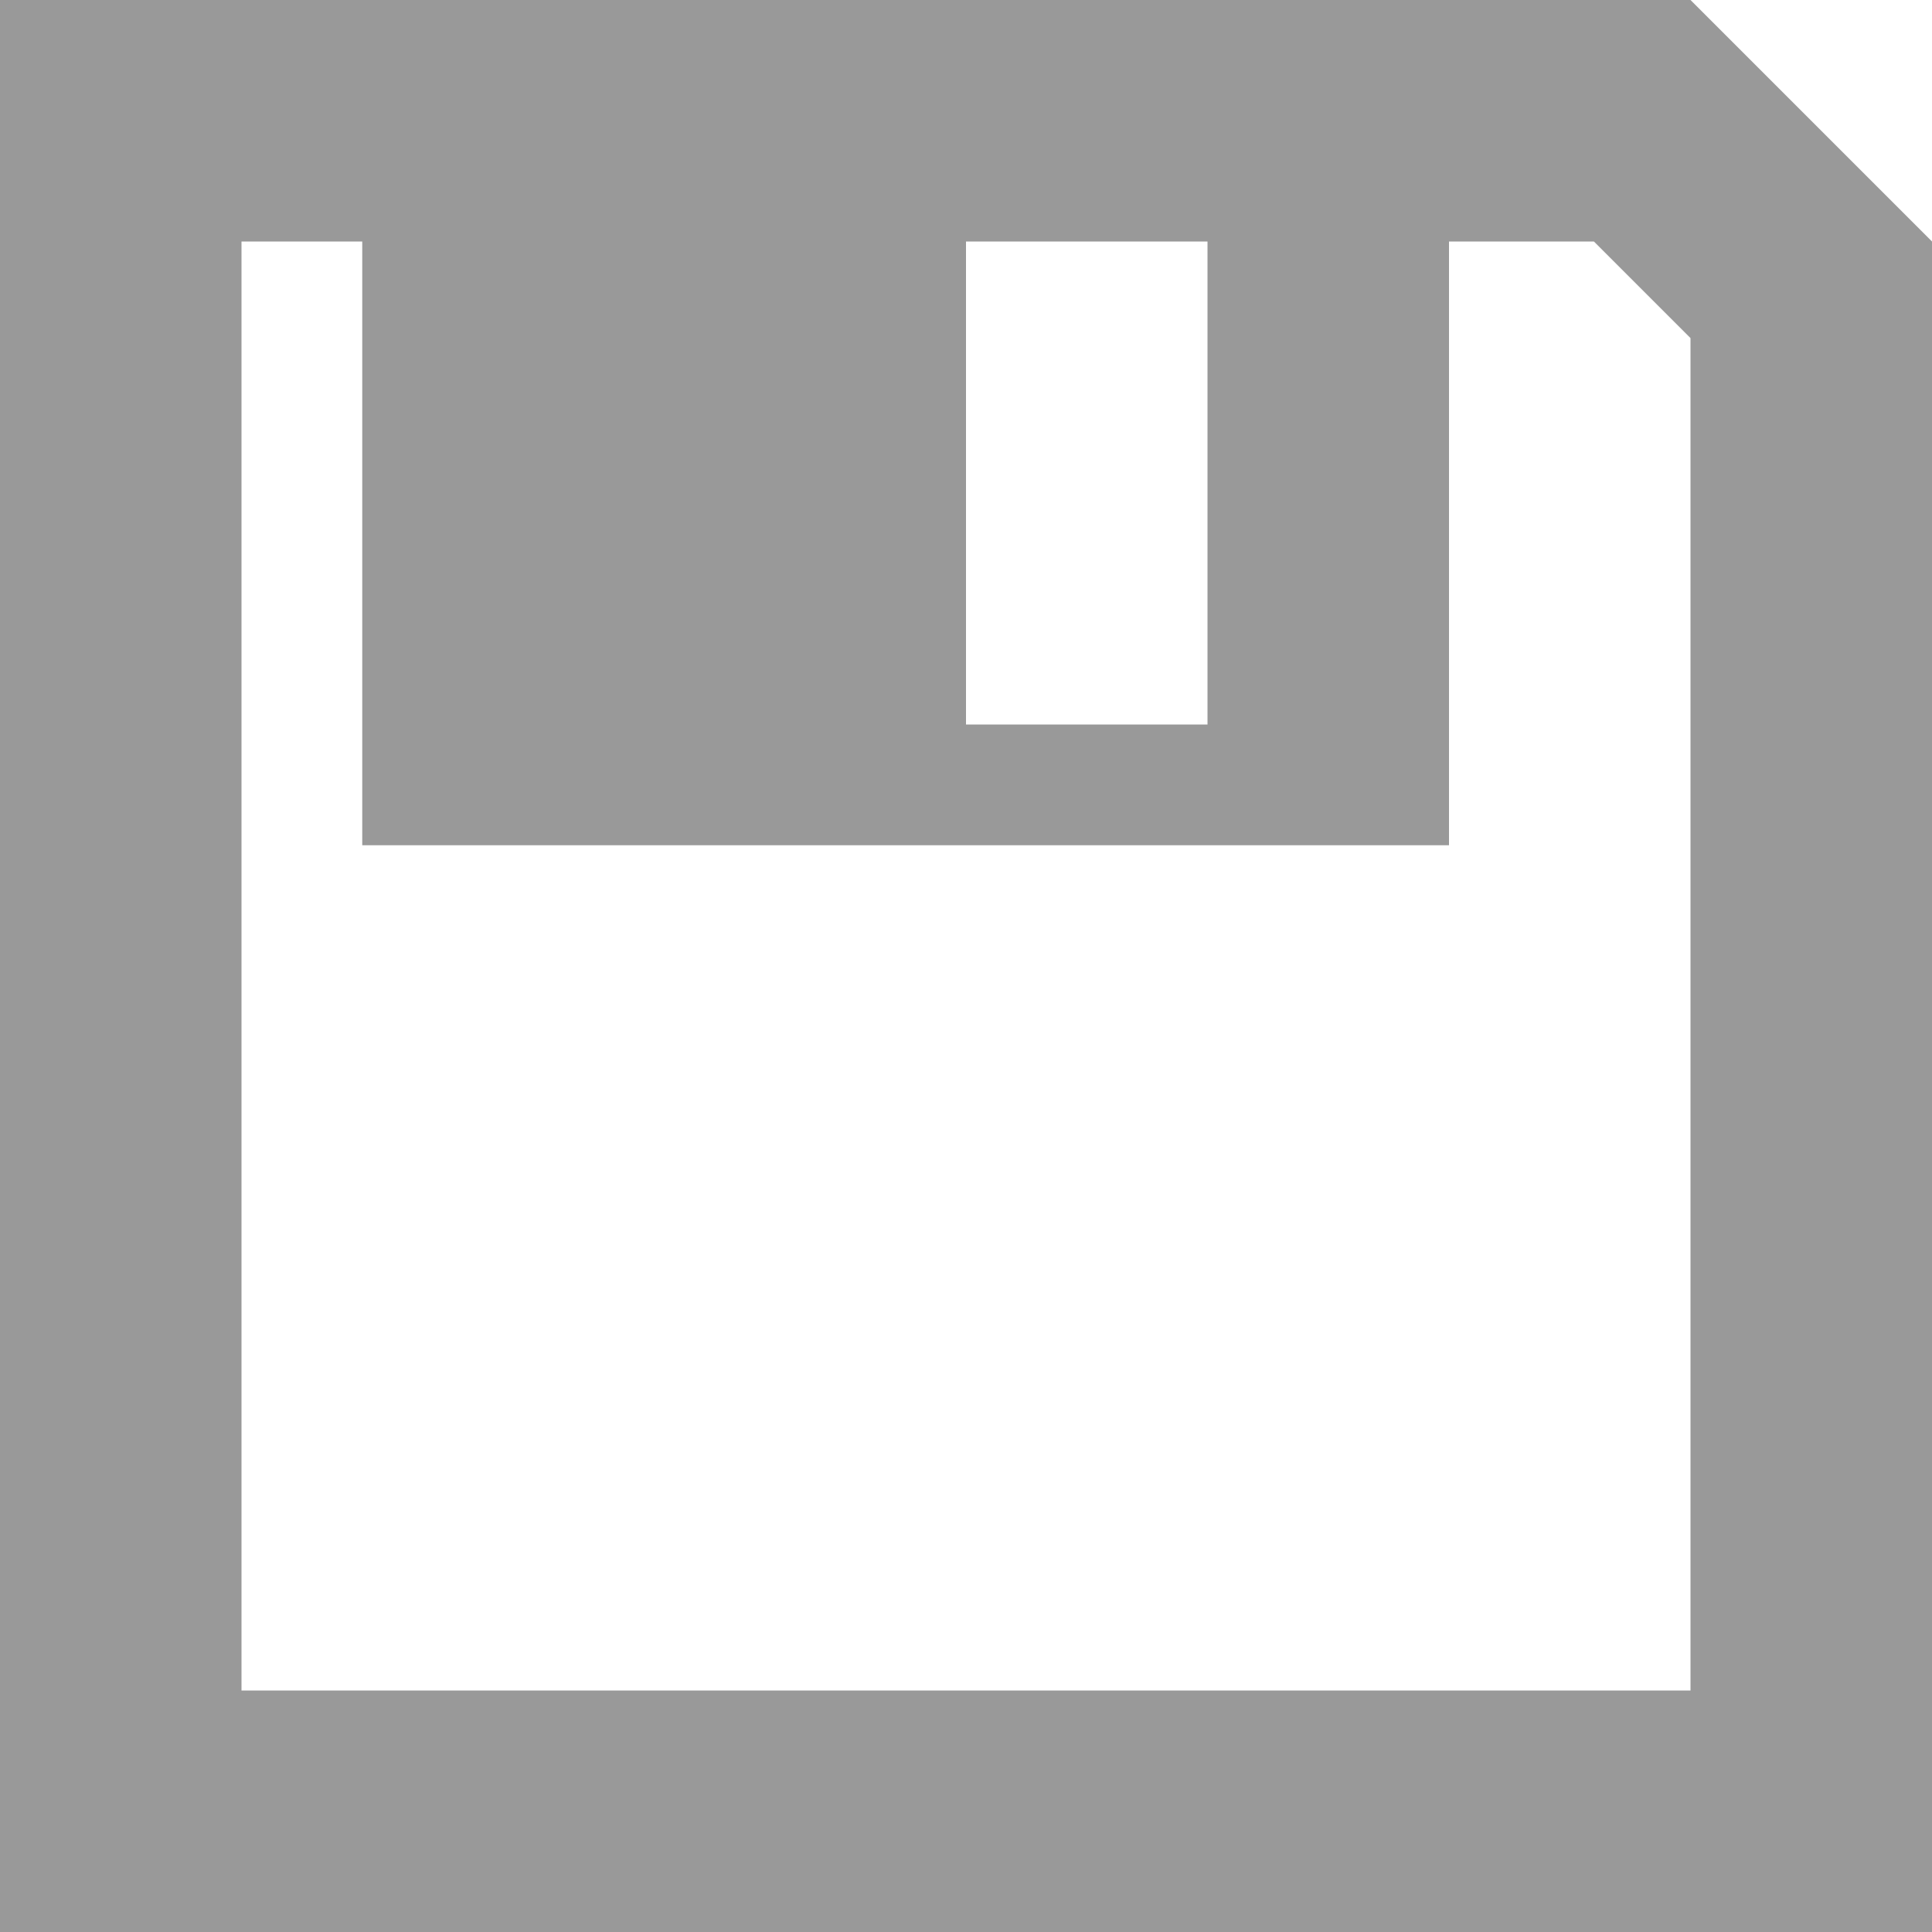
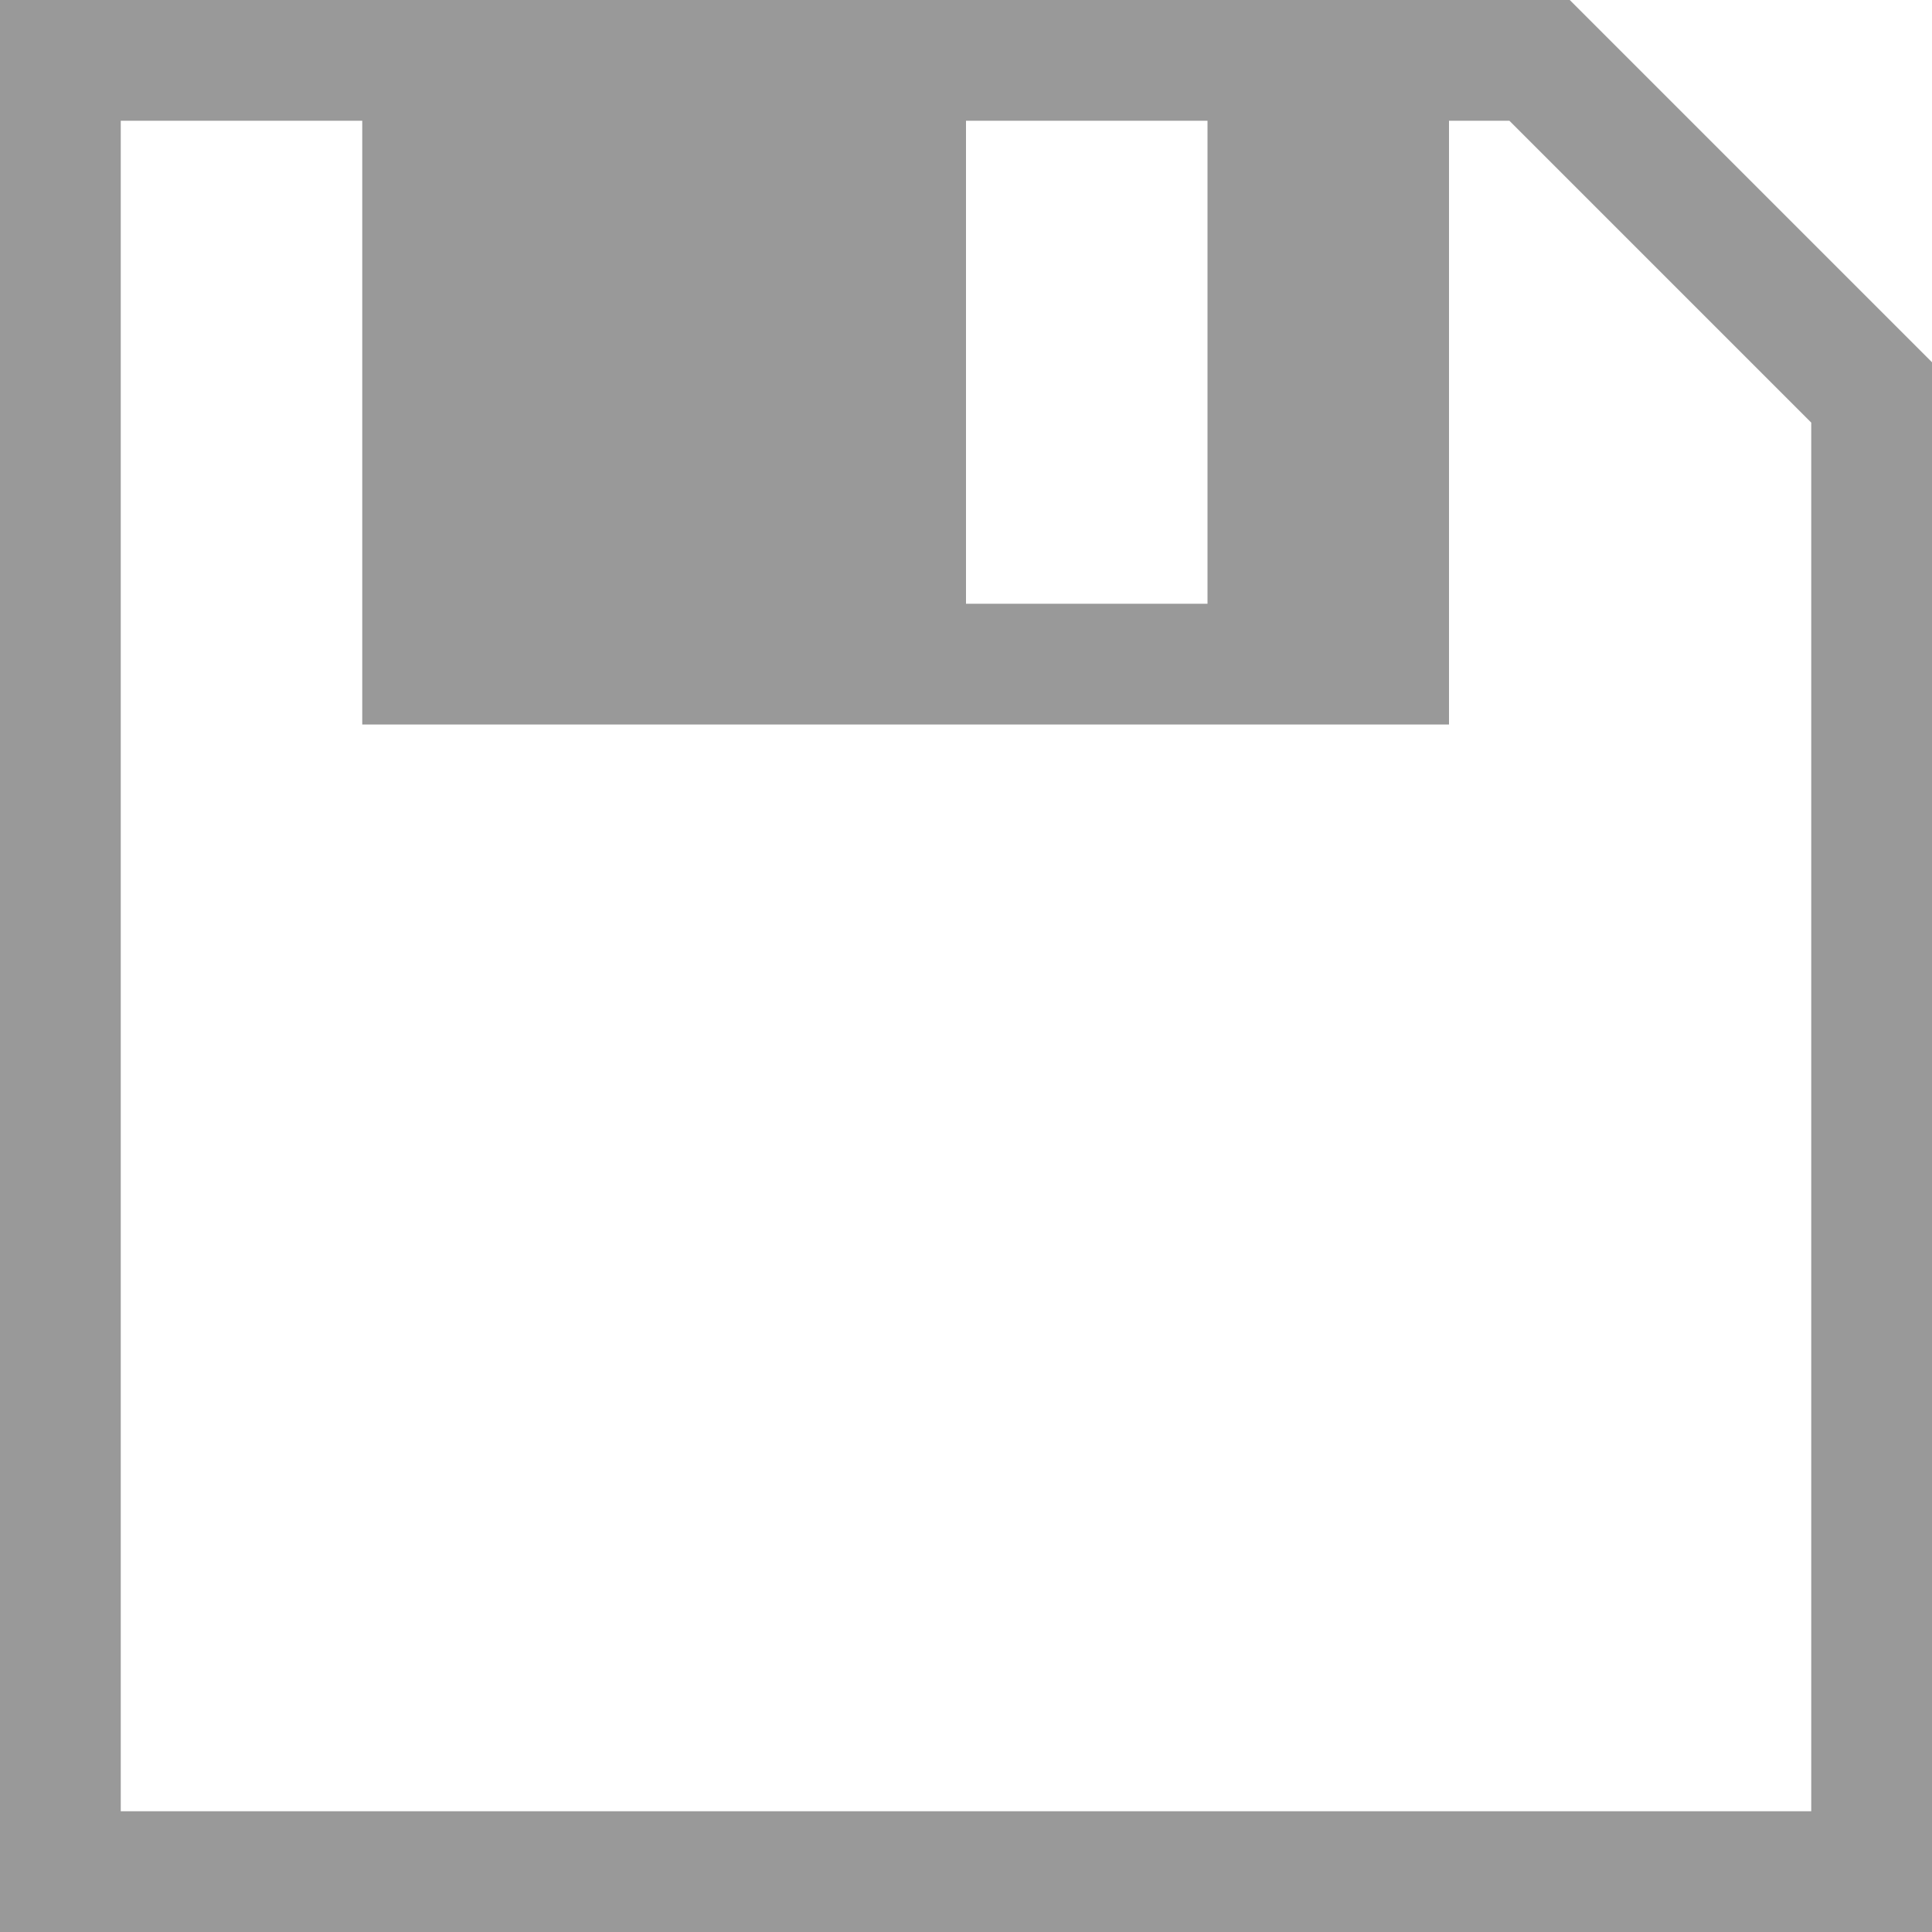
- <svg xmlns="http://www.w3.org/2000/svg" version="1.1" x="0px" y="0px" width="16px" height="16px" viewBox="0 0 16 16" style="overflow:visible;enable-background:new 0 0 16 16;" xml:space="preserve" preserveAspectRatio="xMinYMid meet">
+ <svg xmlns="http://www.w3.org/2000/svg" version="1.1" x="0px" y="0px" width="16px" height="16px" viewBox="0 0 16 16" style="overflow:visible;enable-background:new 0 0 16 16;" xml:space="preserve">
  <defs>
</defs>
-   <path style="fill:#999999;" d="M16,2v14H0V0h14L16,2z M14,2.8L13.2,2H12v5H3V2H2v12h12V2.8z M8,6h2V2H8V6z" />
+   <path style="fill:#999999;" d="M13,0H0v16h16V3C15,2,14,1,13,0z M8,1h2v4H8V1z M15,15H1V1h2v5h9V1h0.5c1,1,1.8,1.8,2.5,2.5V15z" />
</svg>
